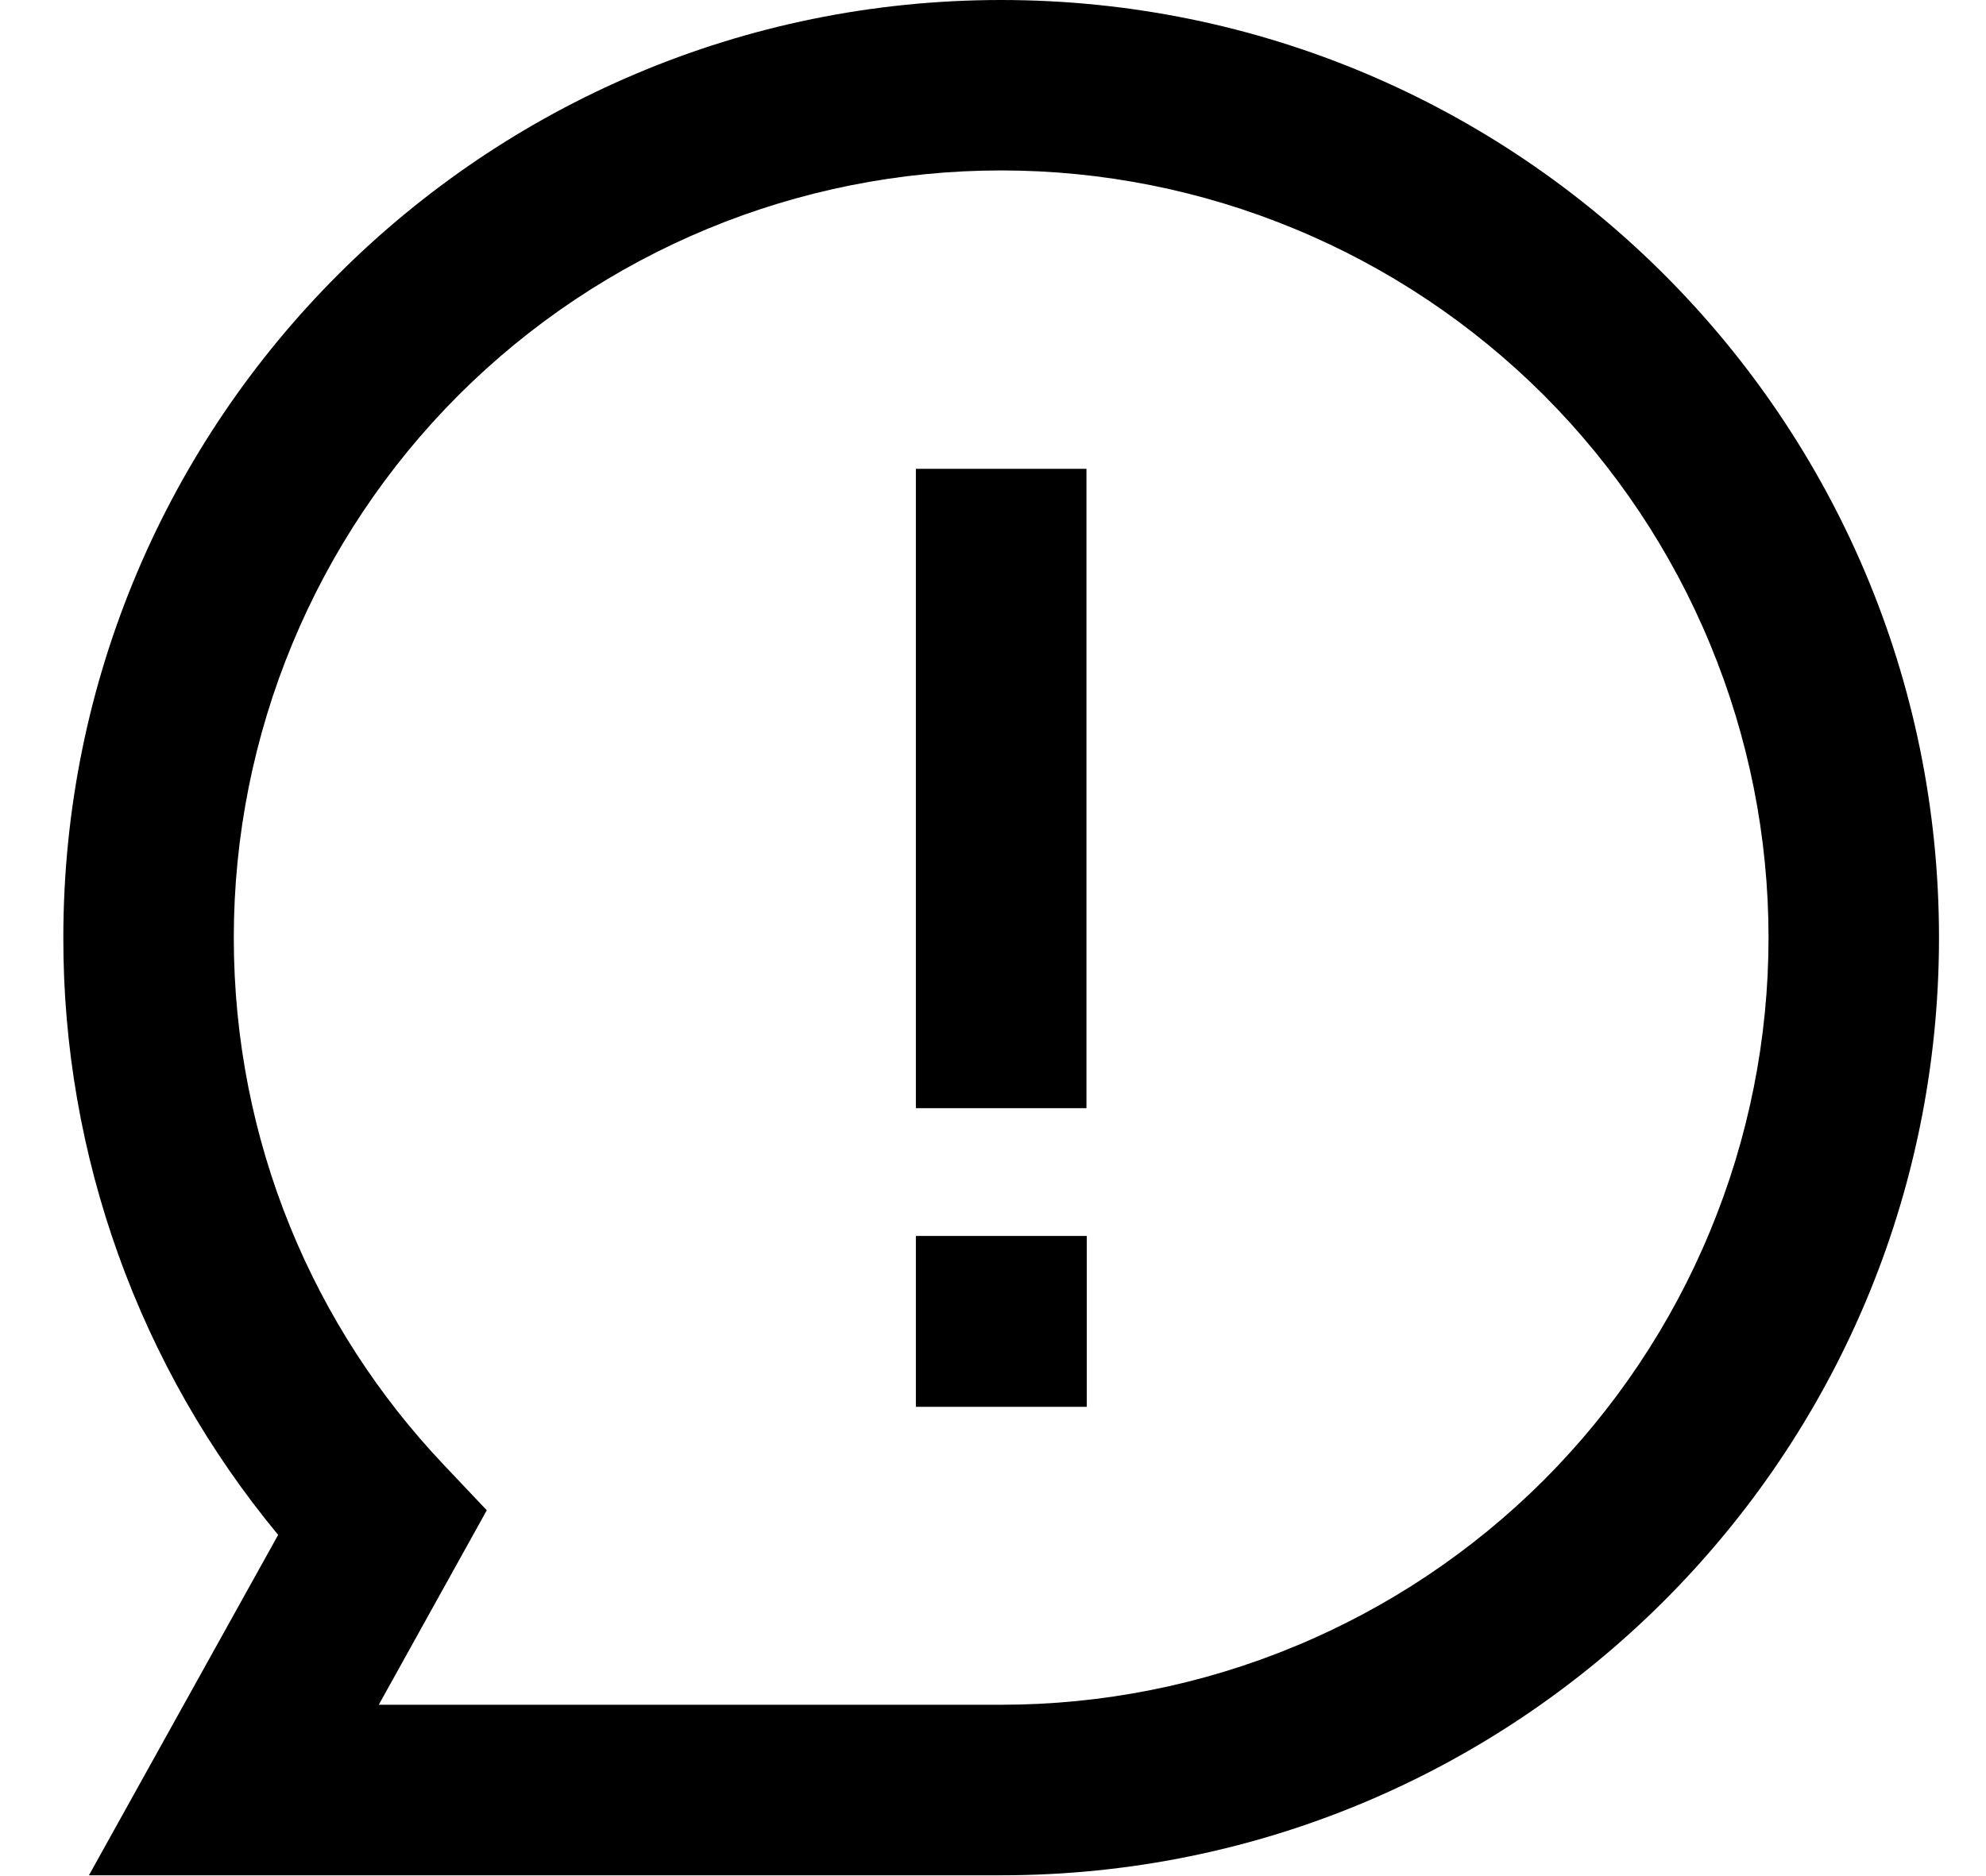
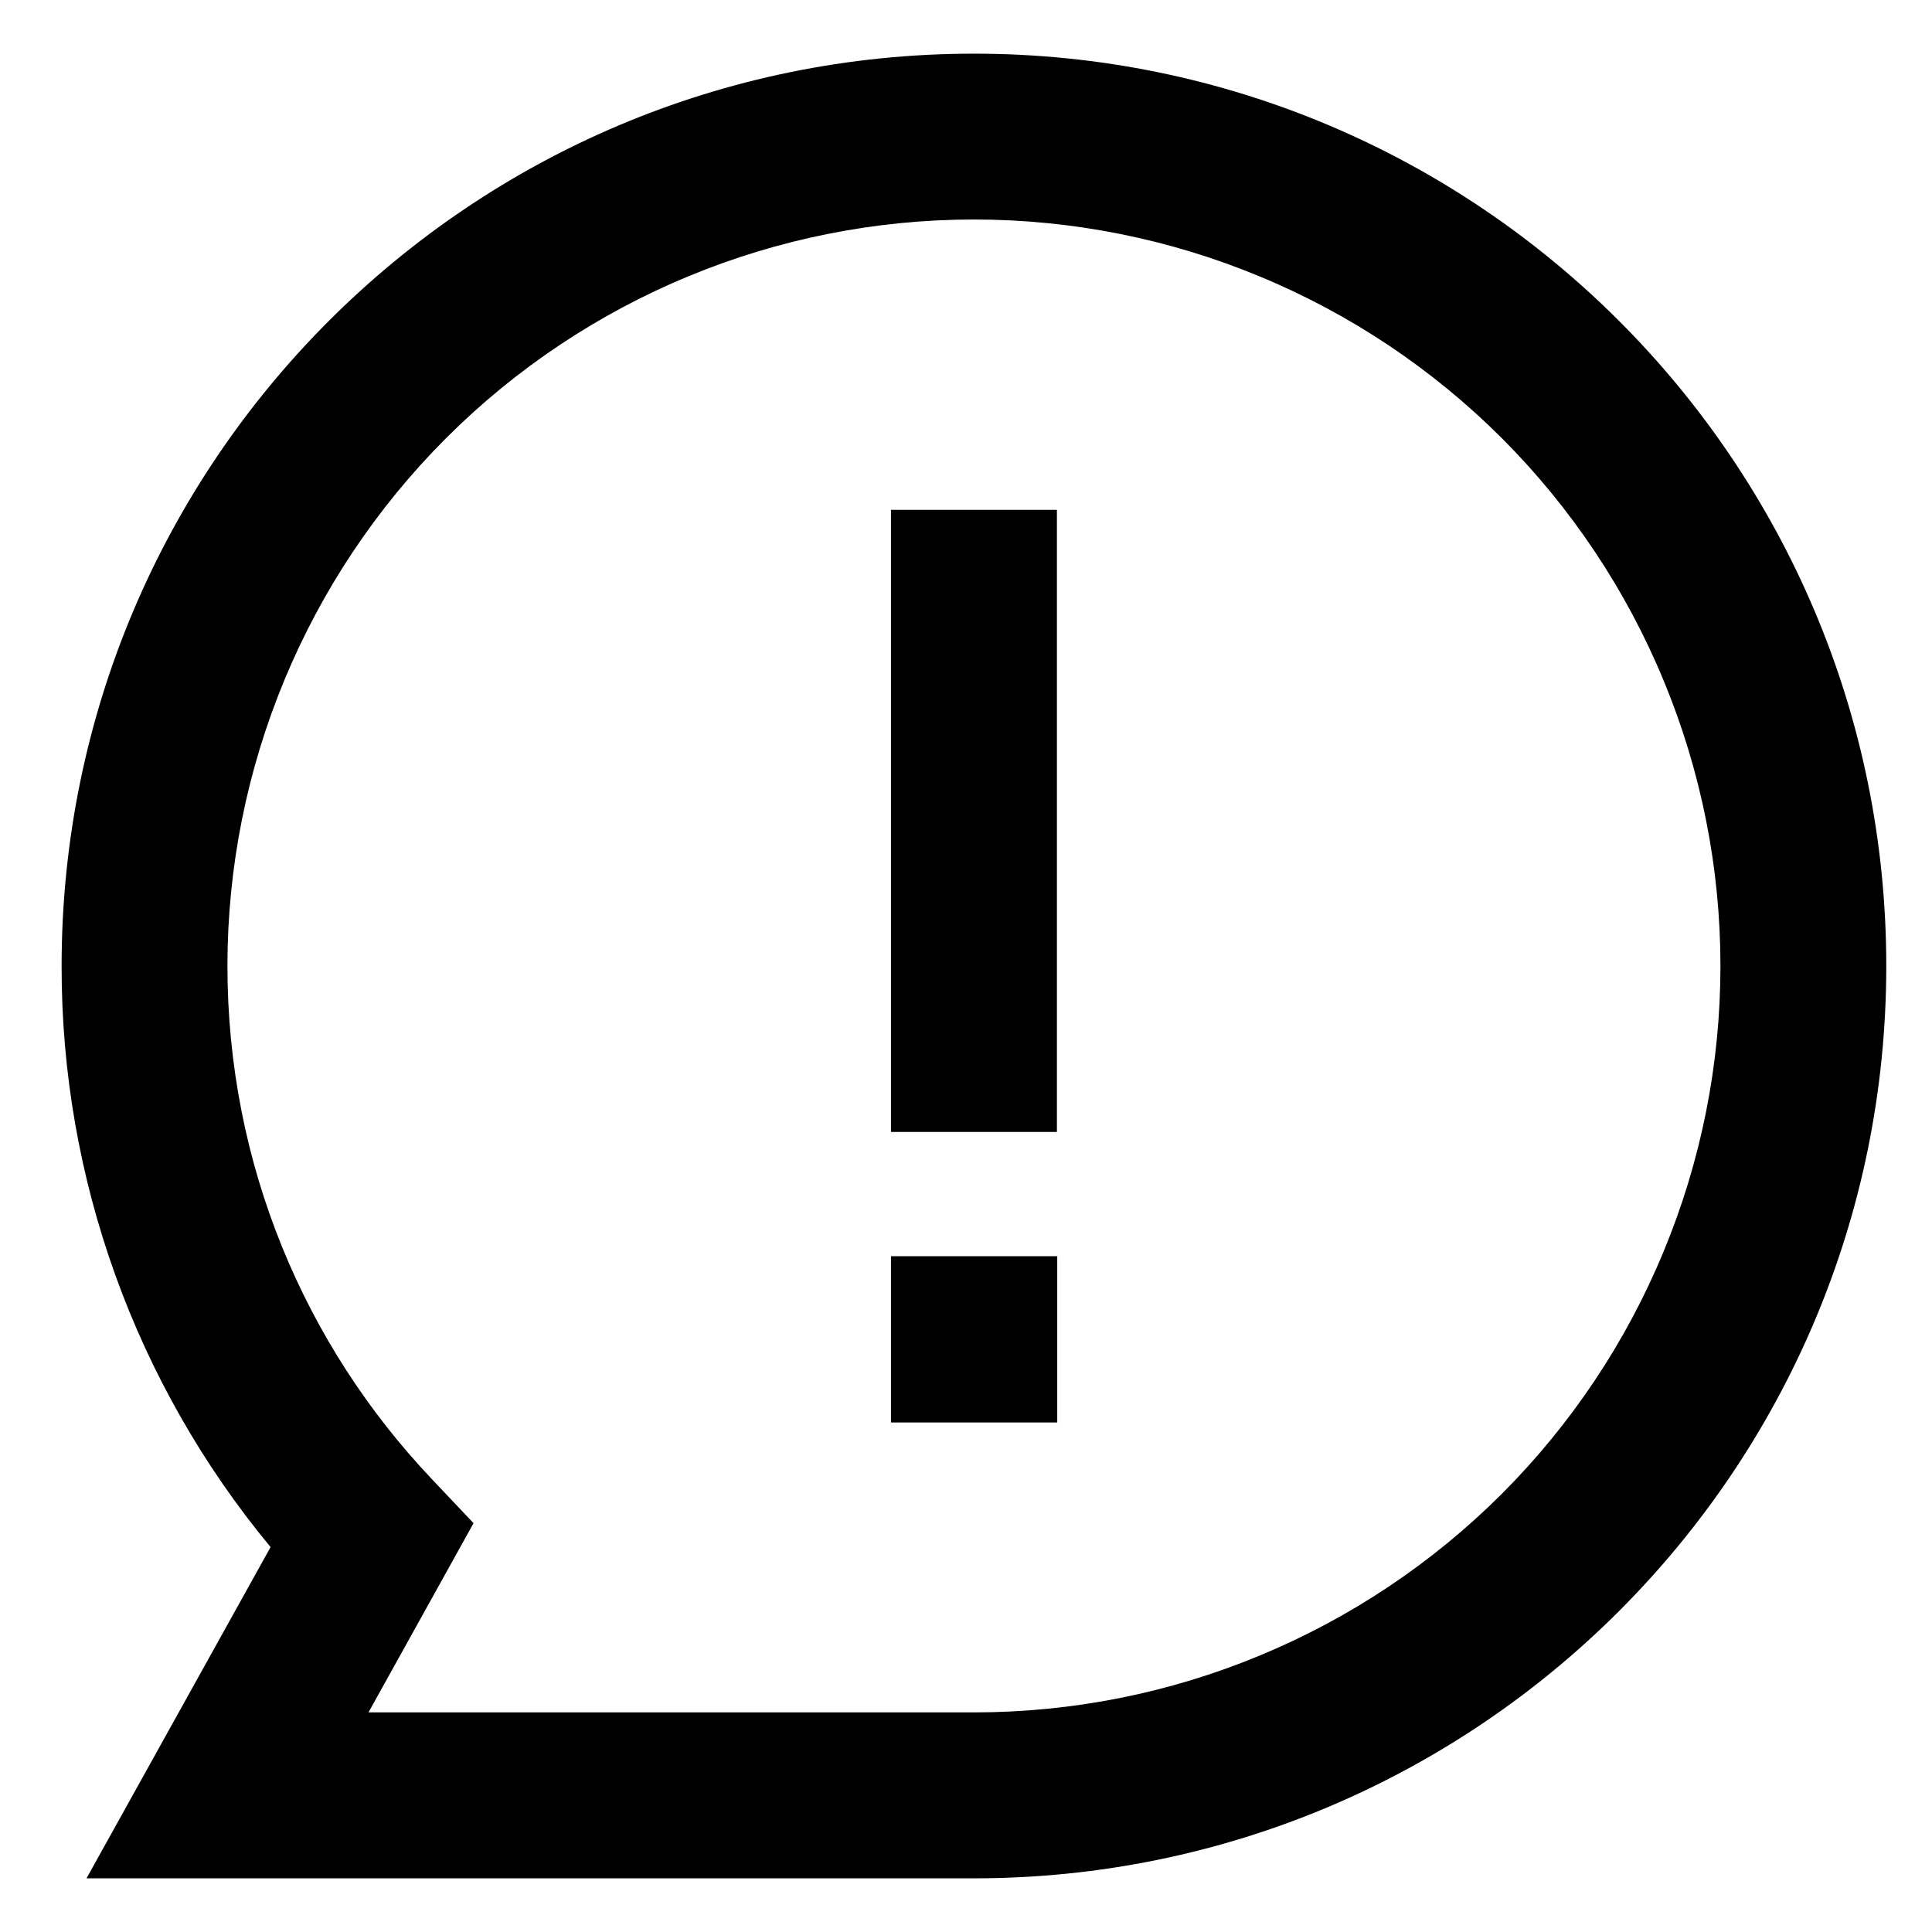
- <svg xmlns="http://www.w3.org/2000/svg" width="18" height="17" viewBox="0 0 18 17" fill="none">
+ <svg xmlns="http://www.w3.org/2000/svg" width="17" height="17" viewBox="0 0 18 17" fill="none">
  <path d="M9.074 1.545C7.229 1.545 5.461 2.278 4.156 3.582C2.852 4.887 2.119 6.656 2.119 8.5C2.119 10.352 2.842 12.034 4.023 13.28L4.412 13.691L3.433 15.454H9.074C9.987 15.454 10.892 15.275 11.735 14.925C12.579 14.576 13.346 14.063 13.992 13.418C14.637 12.772 15.15 12.005 15.499 11.161C15.849 10.318 16.029 9.413 16.029 8.5C16.029 7.587 15.849 6.682 15.499 5.839C15.15 4.995 14.637 4.228 13.992 3.582C13.346 2.937 12.579 2.424 11.735 2.075C10.892 1.725 9.987 1.545 9.074 1.545ZM0.574 8.5C0.574 3.806 4.38 0 9.074 0C13.768 0 17.574 3.806 17.574 8.5C17.574 13.194 13.768 17 9.074 17H0.806L2.521 13.914C1.26 12.392 0.571 10.476 0.574 8.5ZM9.847 4.25V10.046H8.301V4.25H9.847ZM8.301 11.204H9.85V12.753H8.301V11.204Z" fill="black" />
</svg>
